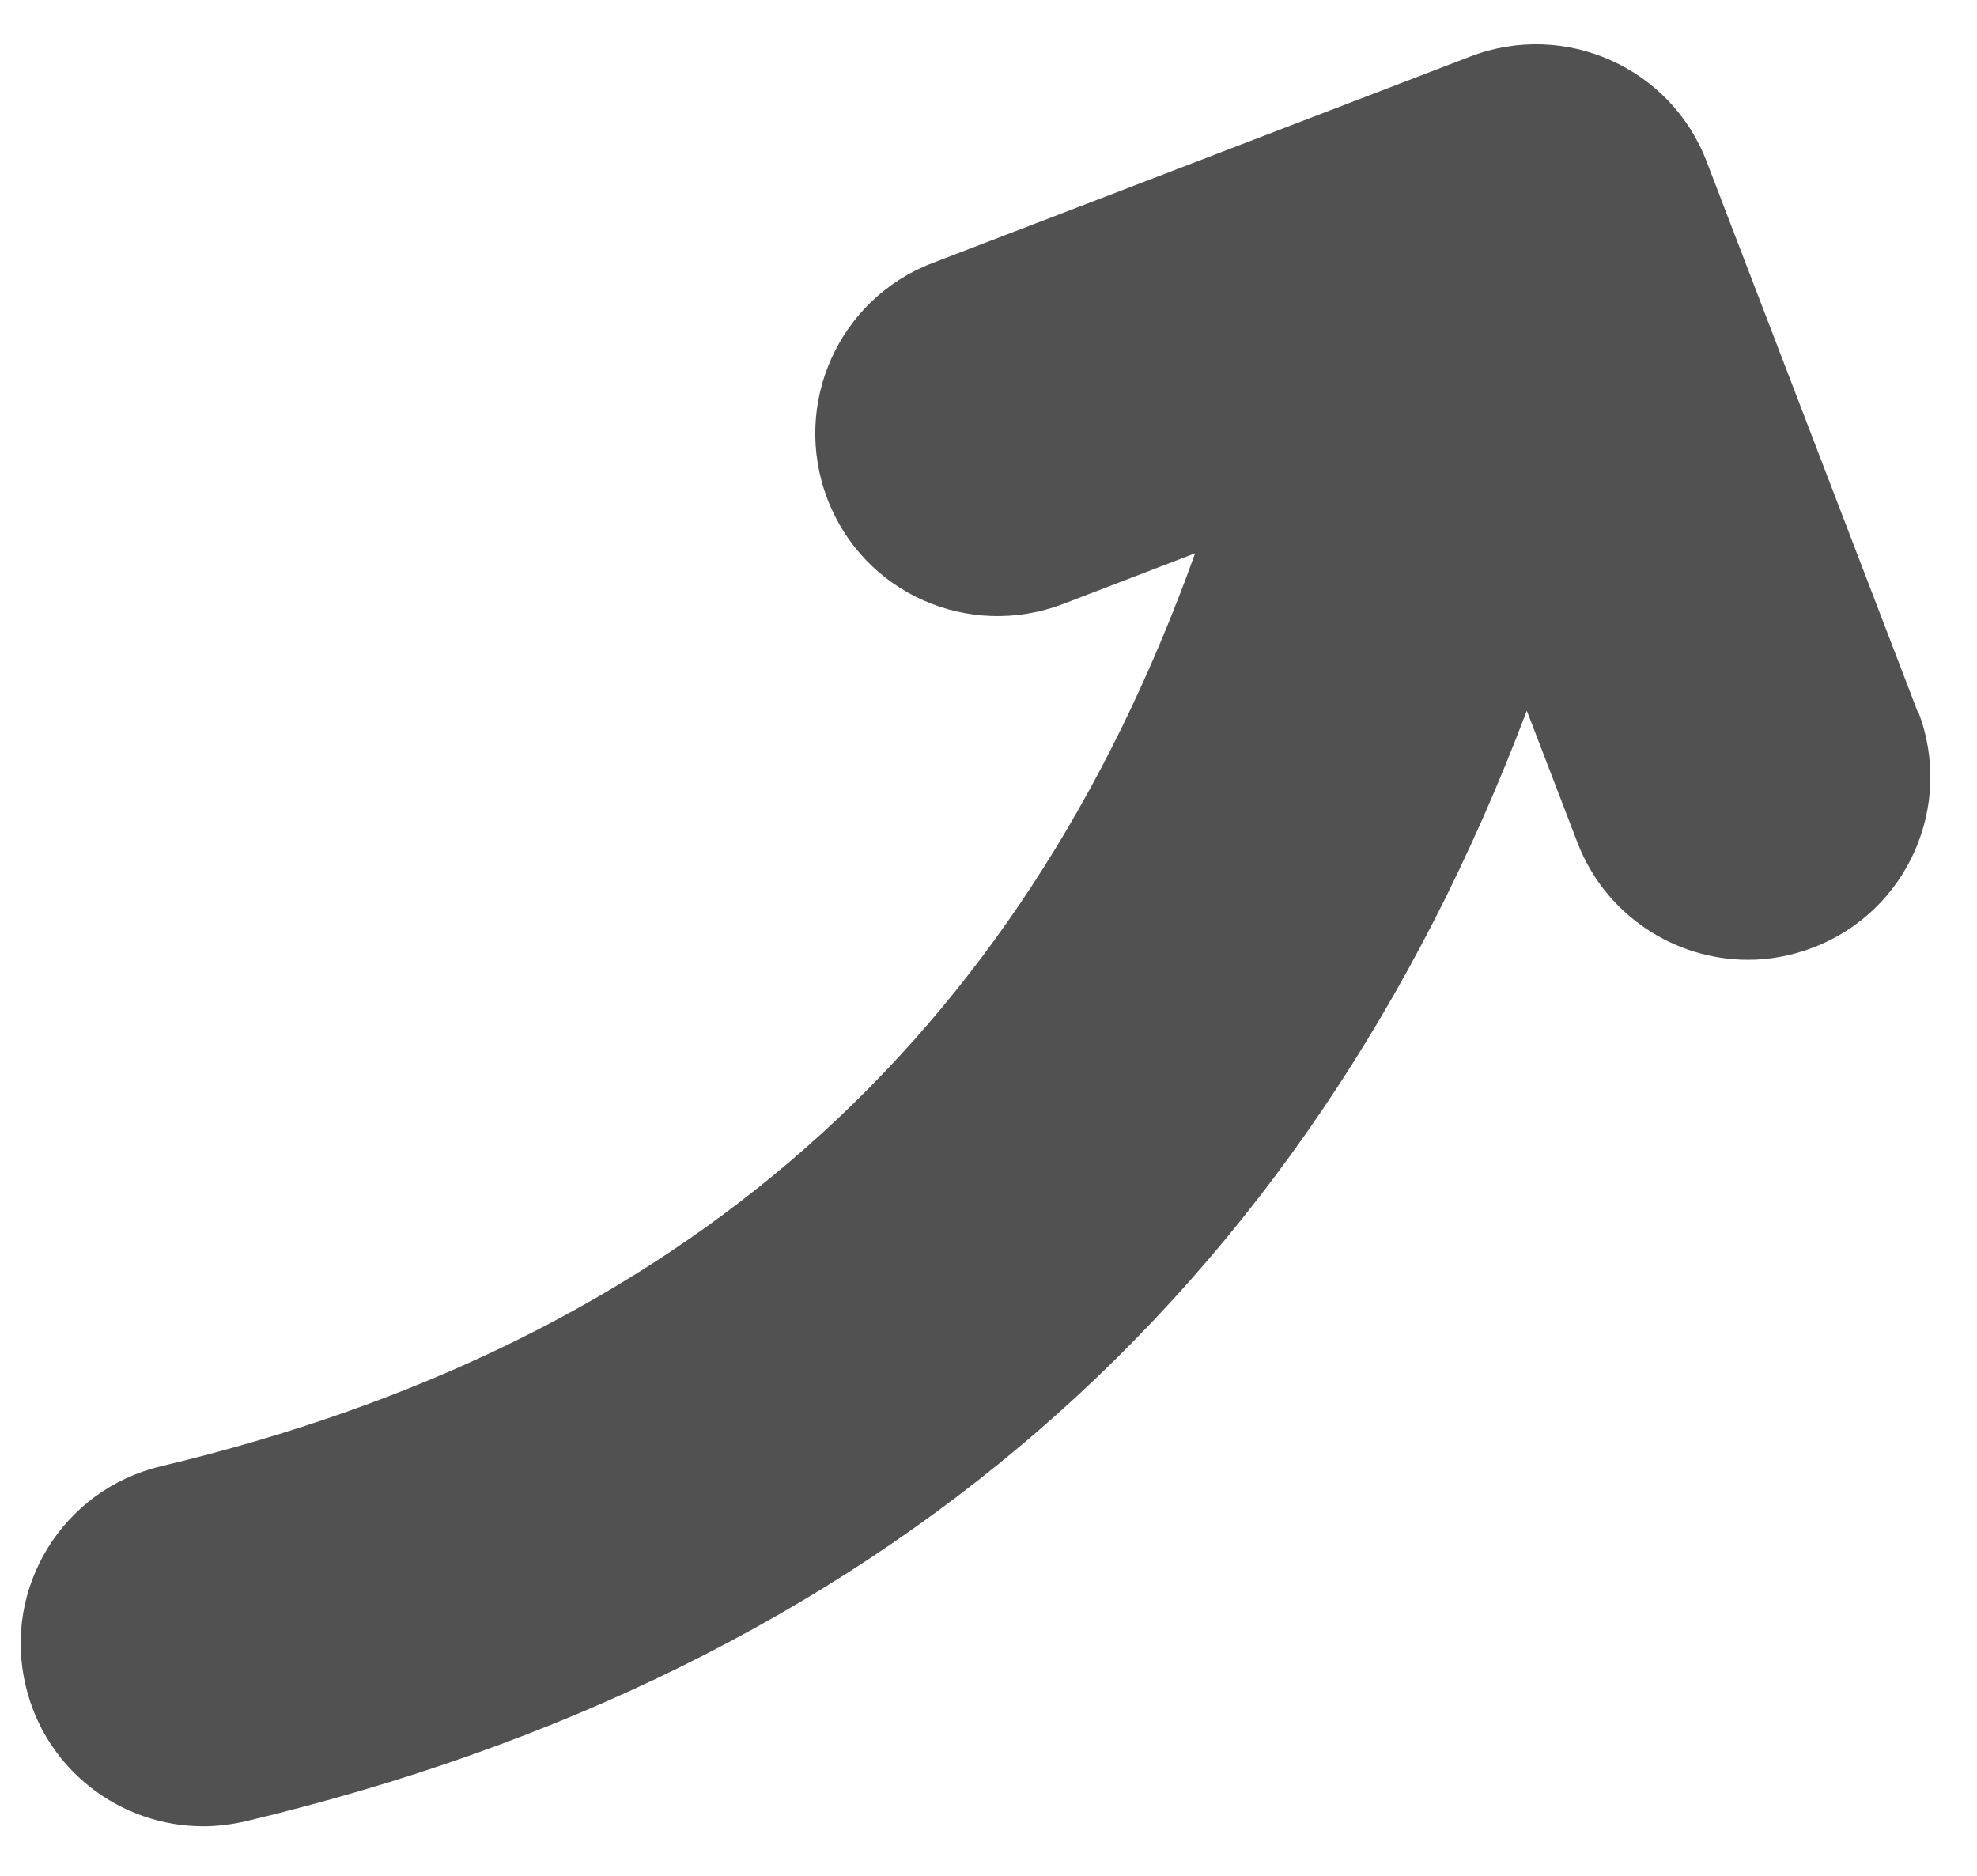
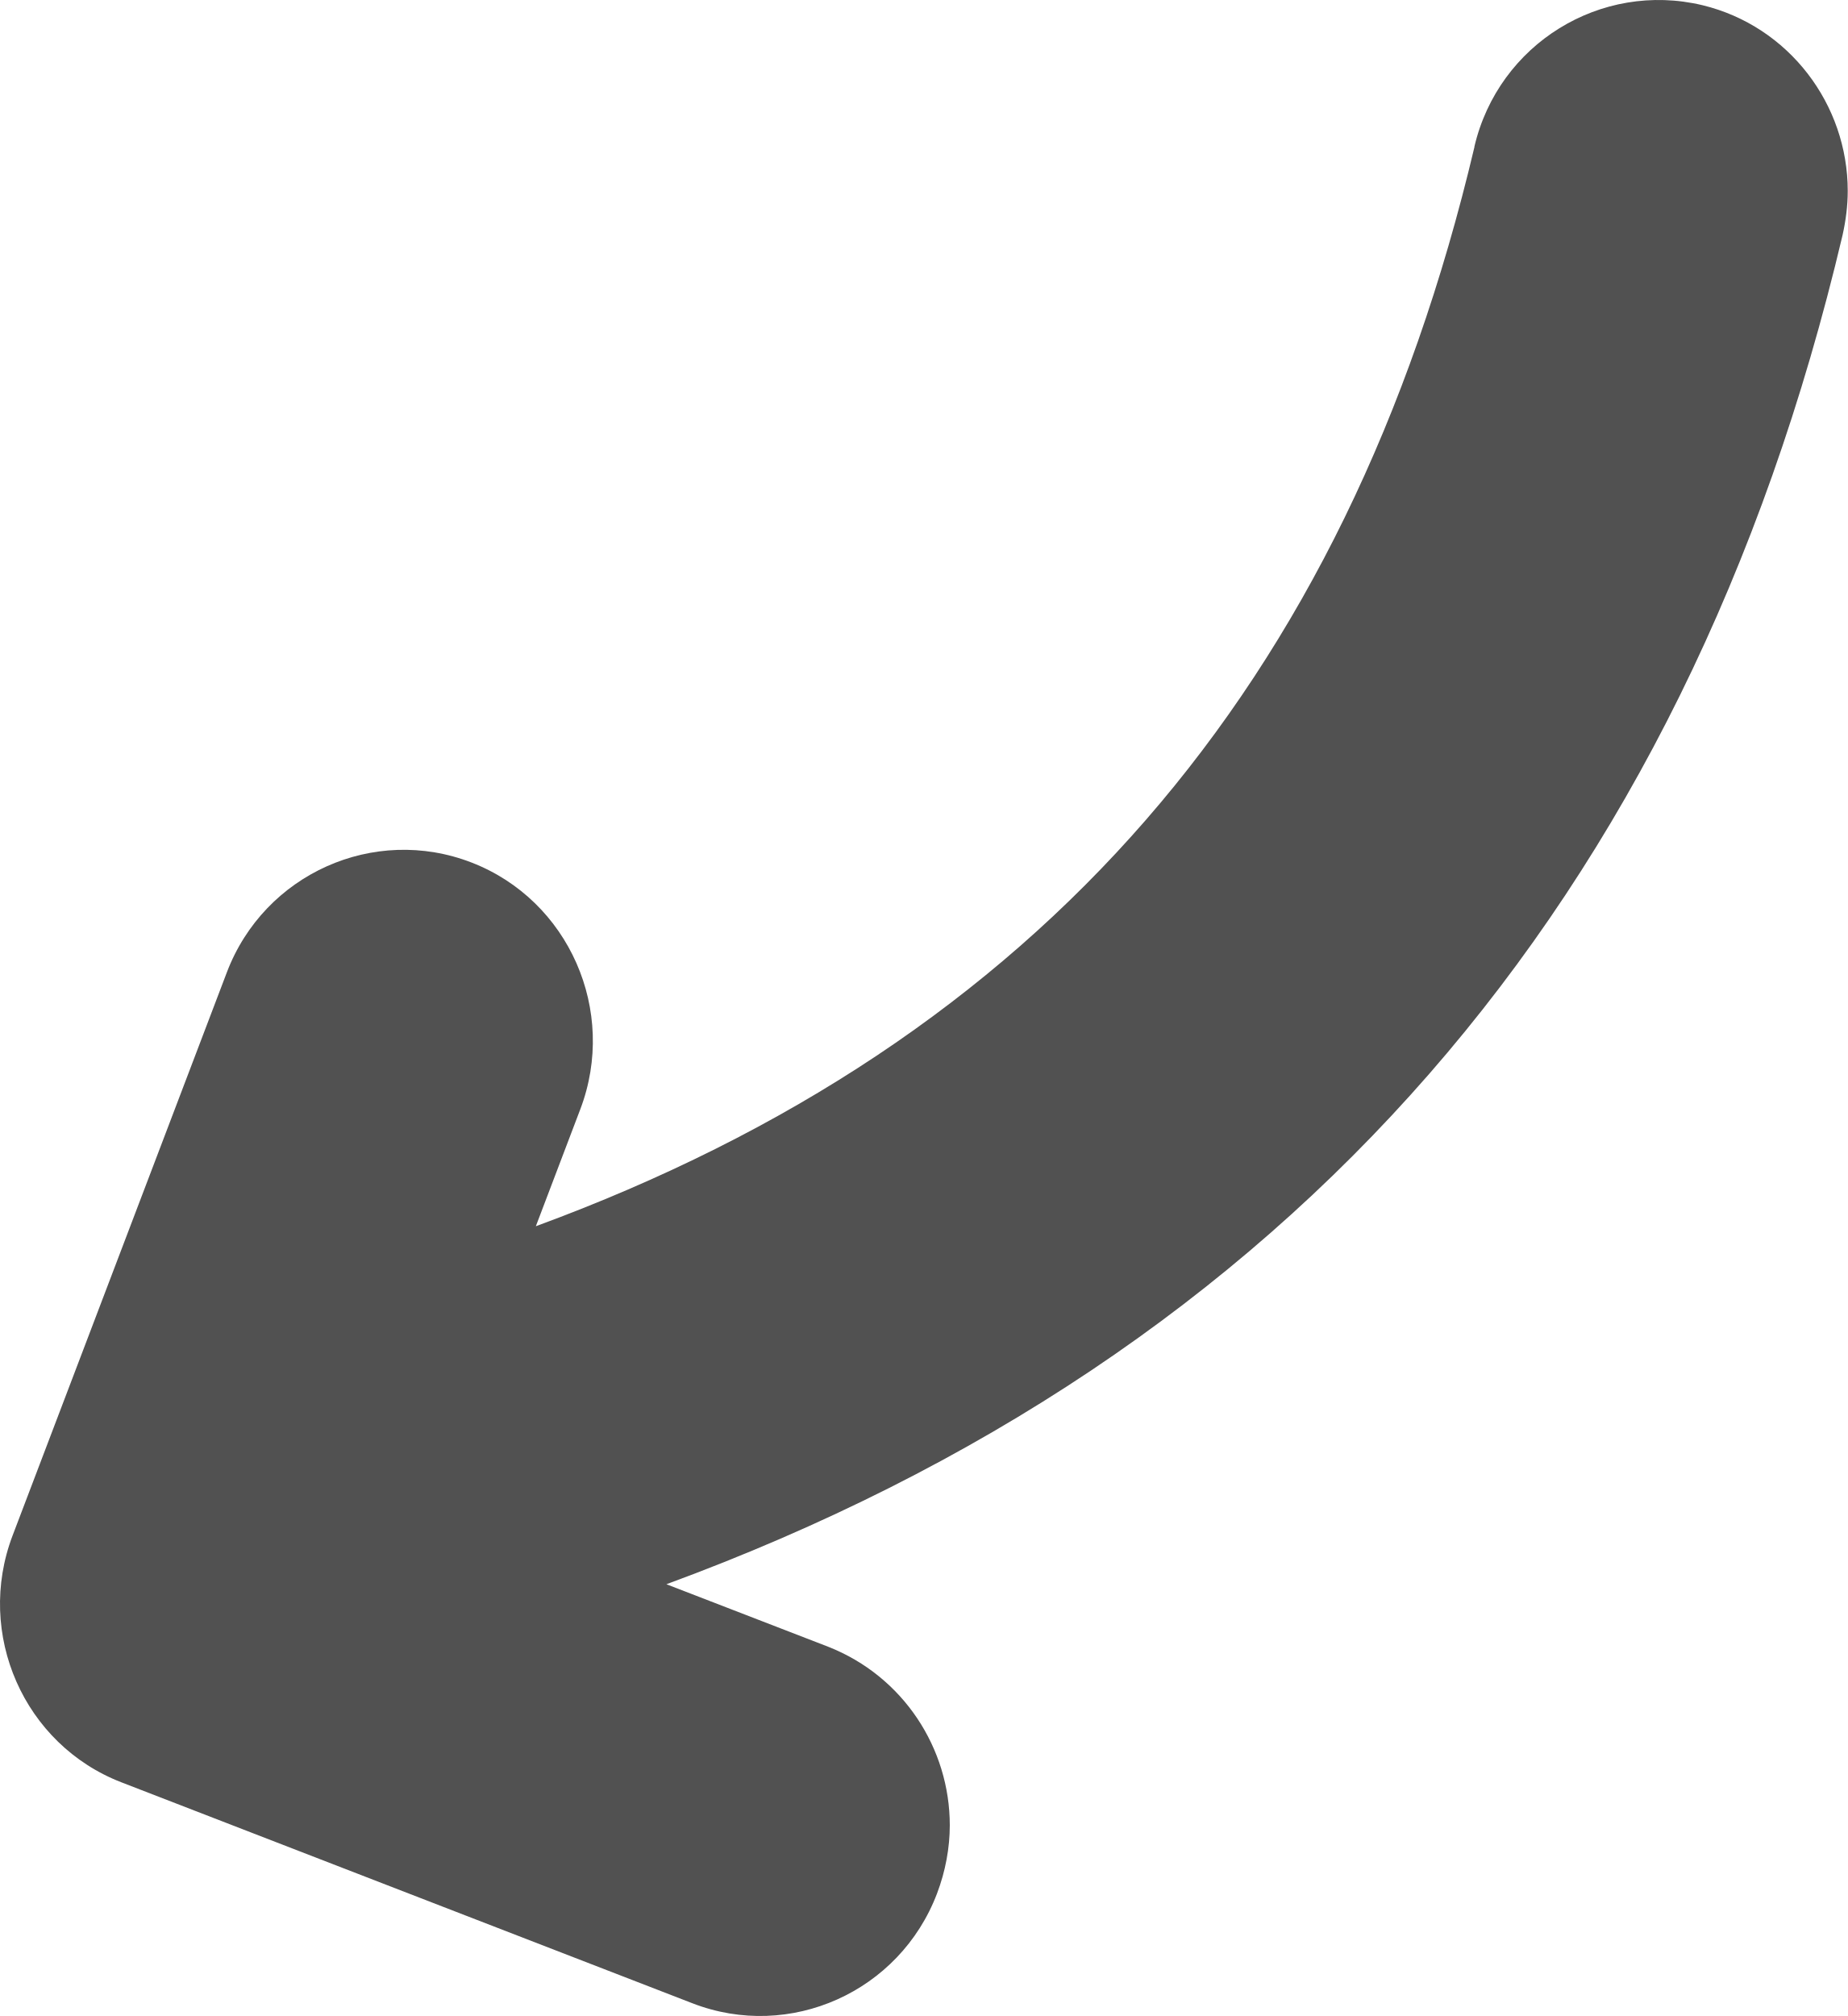
- <svg xmlns="http://www.w3.org/2000/svg" width="39" height="37" viewBox="0 0 39 37" fill="none">
-   <path d="M37.832 14.045L33.665 3.182C32.954 1.328 30.866 0.401 29.012 1.112L18.392 5.189C16.538 5.9 15.611 7.979 16.322 9.842C17.033 11.705 19.112 12.623 20.975 11.912L23.576 10.913C20.111 20.57 13.406 26.483 3.173 28.922C1.238 29.381 0.041 31.325 0.509 33.26C0.905 34.916 2.381 36.023 4.01 36.023C4.289 36.023 4.568 35.987 4.847 35.924C17.267 32.963 25.745 25.601 30.119 14.018L31.118 16.619C31.667 18.05 33.035 18.932 34.484 18.932C34.916 18.932 35.348 18.851 35.771 18.689C37.625 17.978 38.552 15.899 37.841 14.036L37.832 14.045Z" fill="#515151" />
+ <svg xmlns="http://www.w3.org/2000/svg" width="33" height="36" viewBox="0 0 33 36" fill="none">
+   <path d="M26.333 2.625C24.052 12.274 18.552 18.598 9.57 21.897L10.364 19.808C11.031 18.053 10.161 16.075 8.421 15.402C6.68 14.728 4.72 15.606 4.052 17.362L0.225 27.42C-0.443 29.176 0.427 31.154 2.168 31.827L12.367 35.773C14.107 36.447 16.067 35.569 16.735 33.813C16.887 33.412 16.963 32.995 16.963 32.594C16.963 31.222 16.135 29.935 14.791 29.406L11.902 28.29C23.03 24.198 30.093 16.118 32.907 4.202C32.966 3.937 33 3.673 33 3.409C33 1.866 31.952 0.468 30.406 0.093C28.589 -0.341 26.764 0.784 26.333 2.616V2.625Z" fill="#515151" />
</svg>
